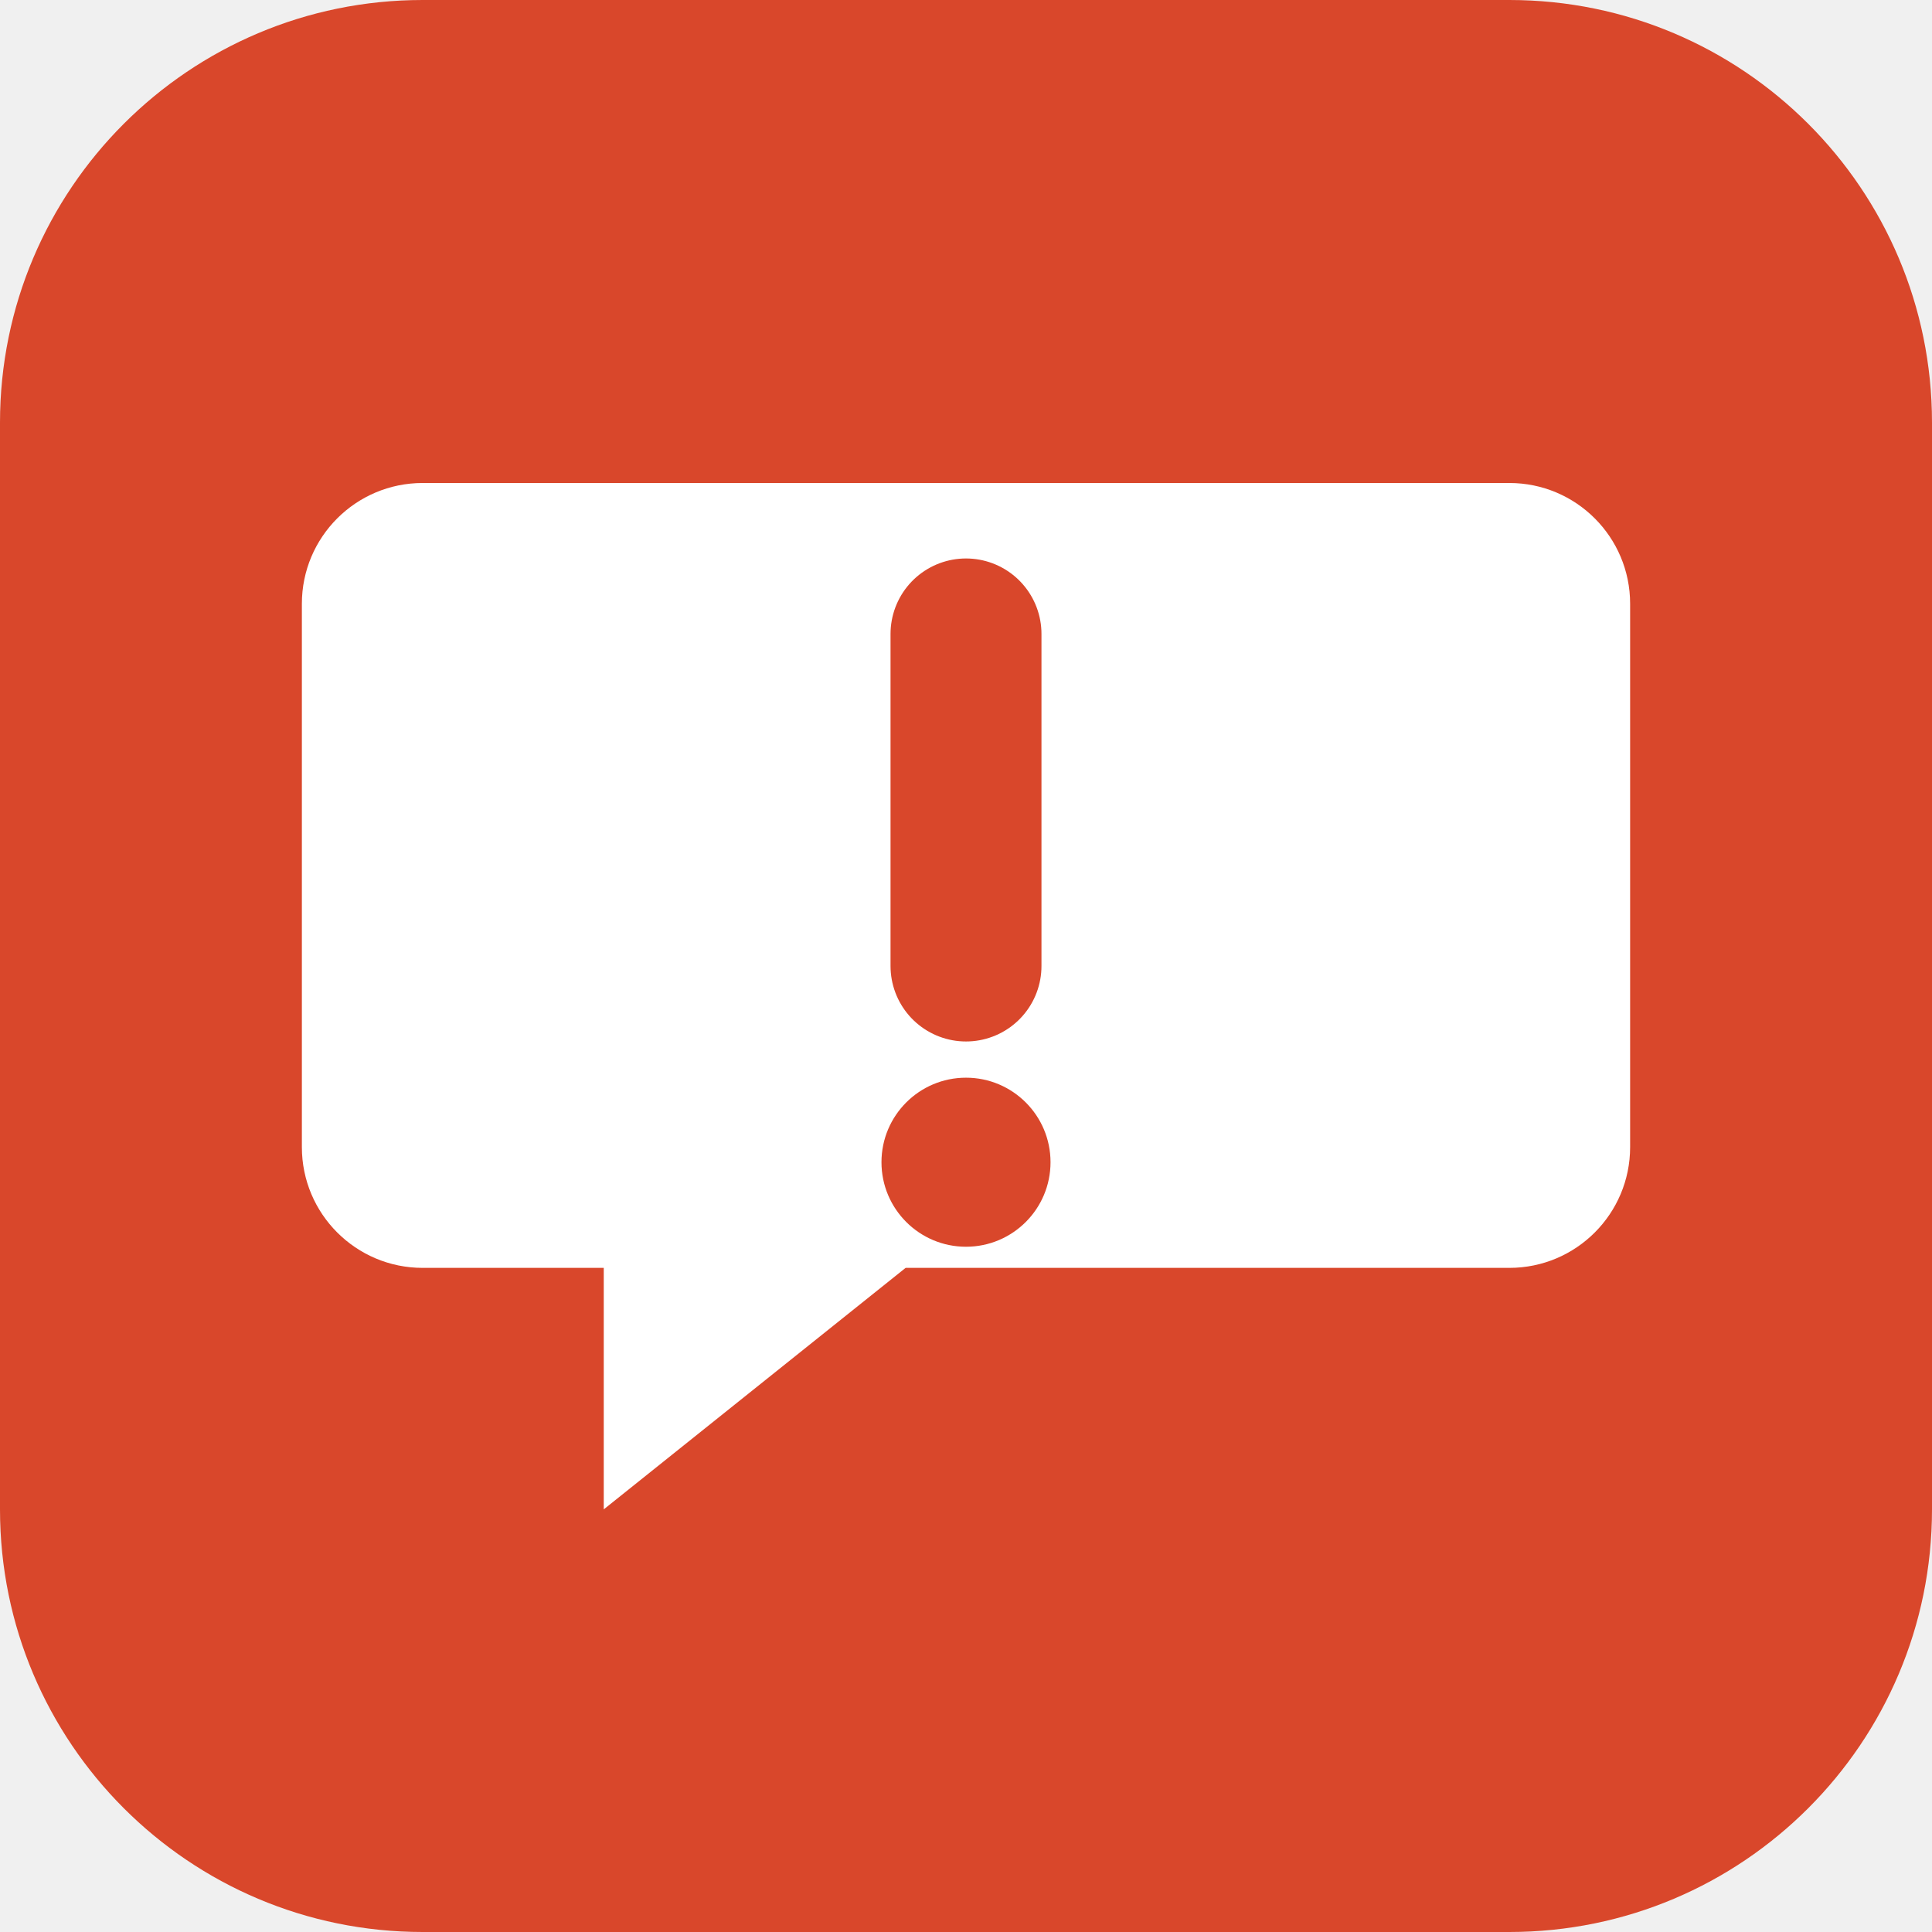
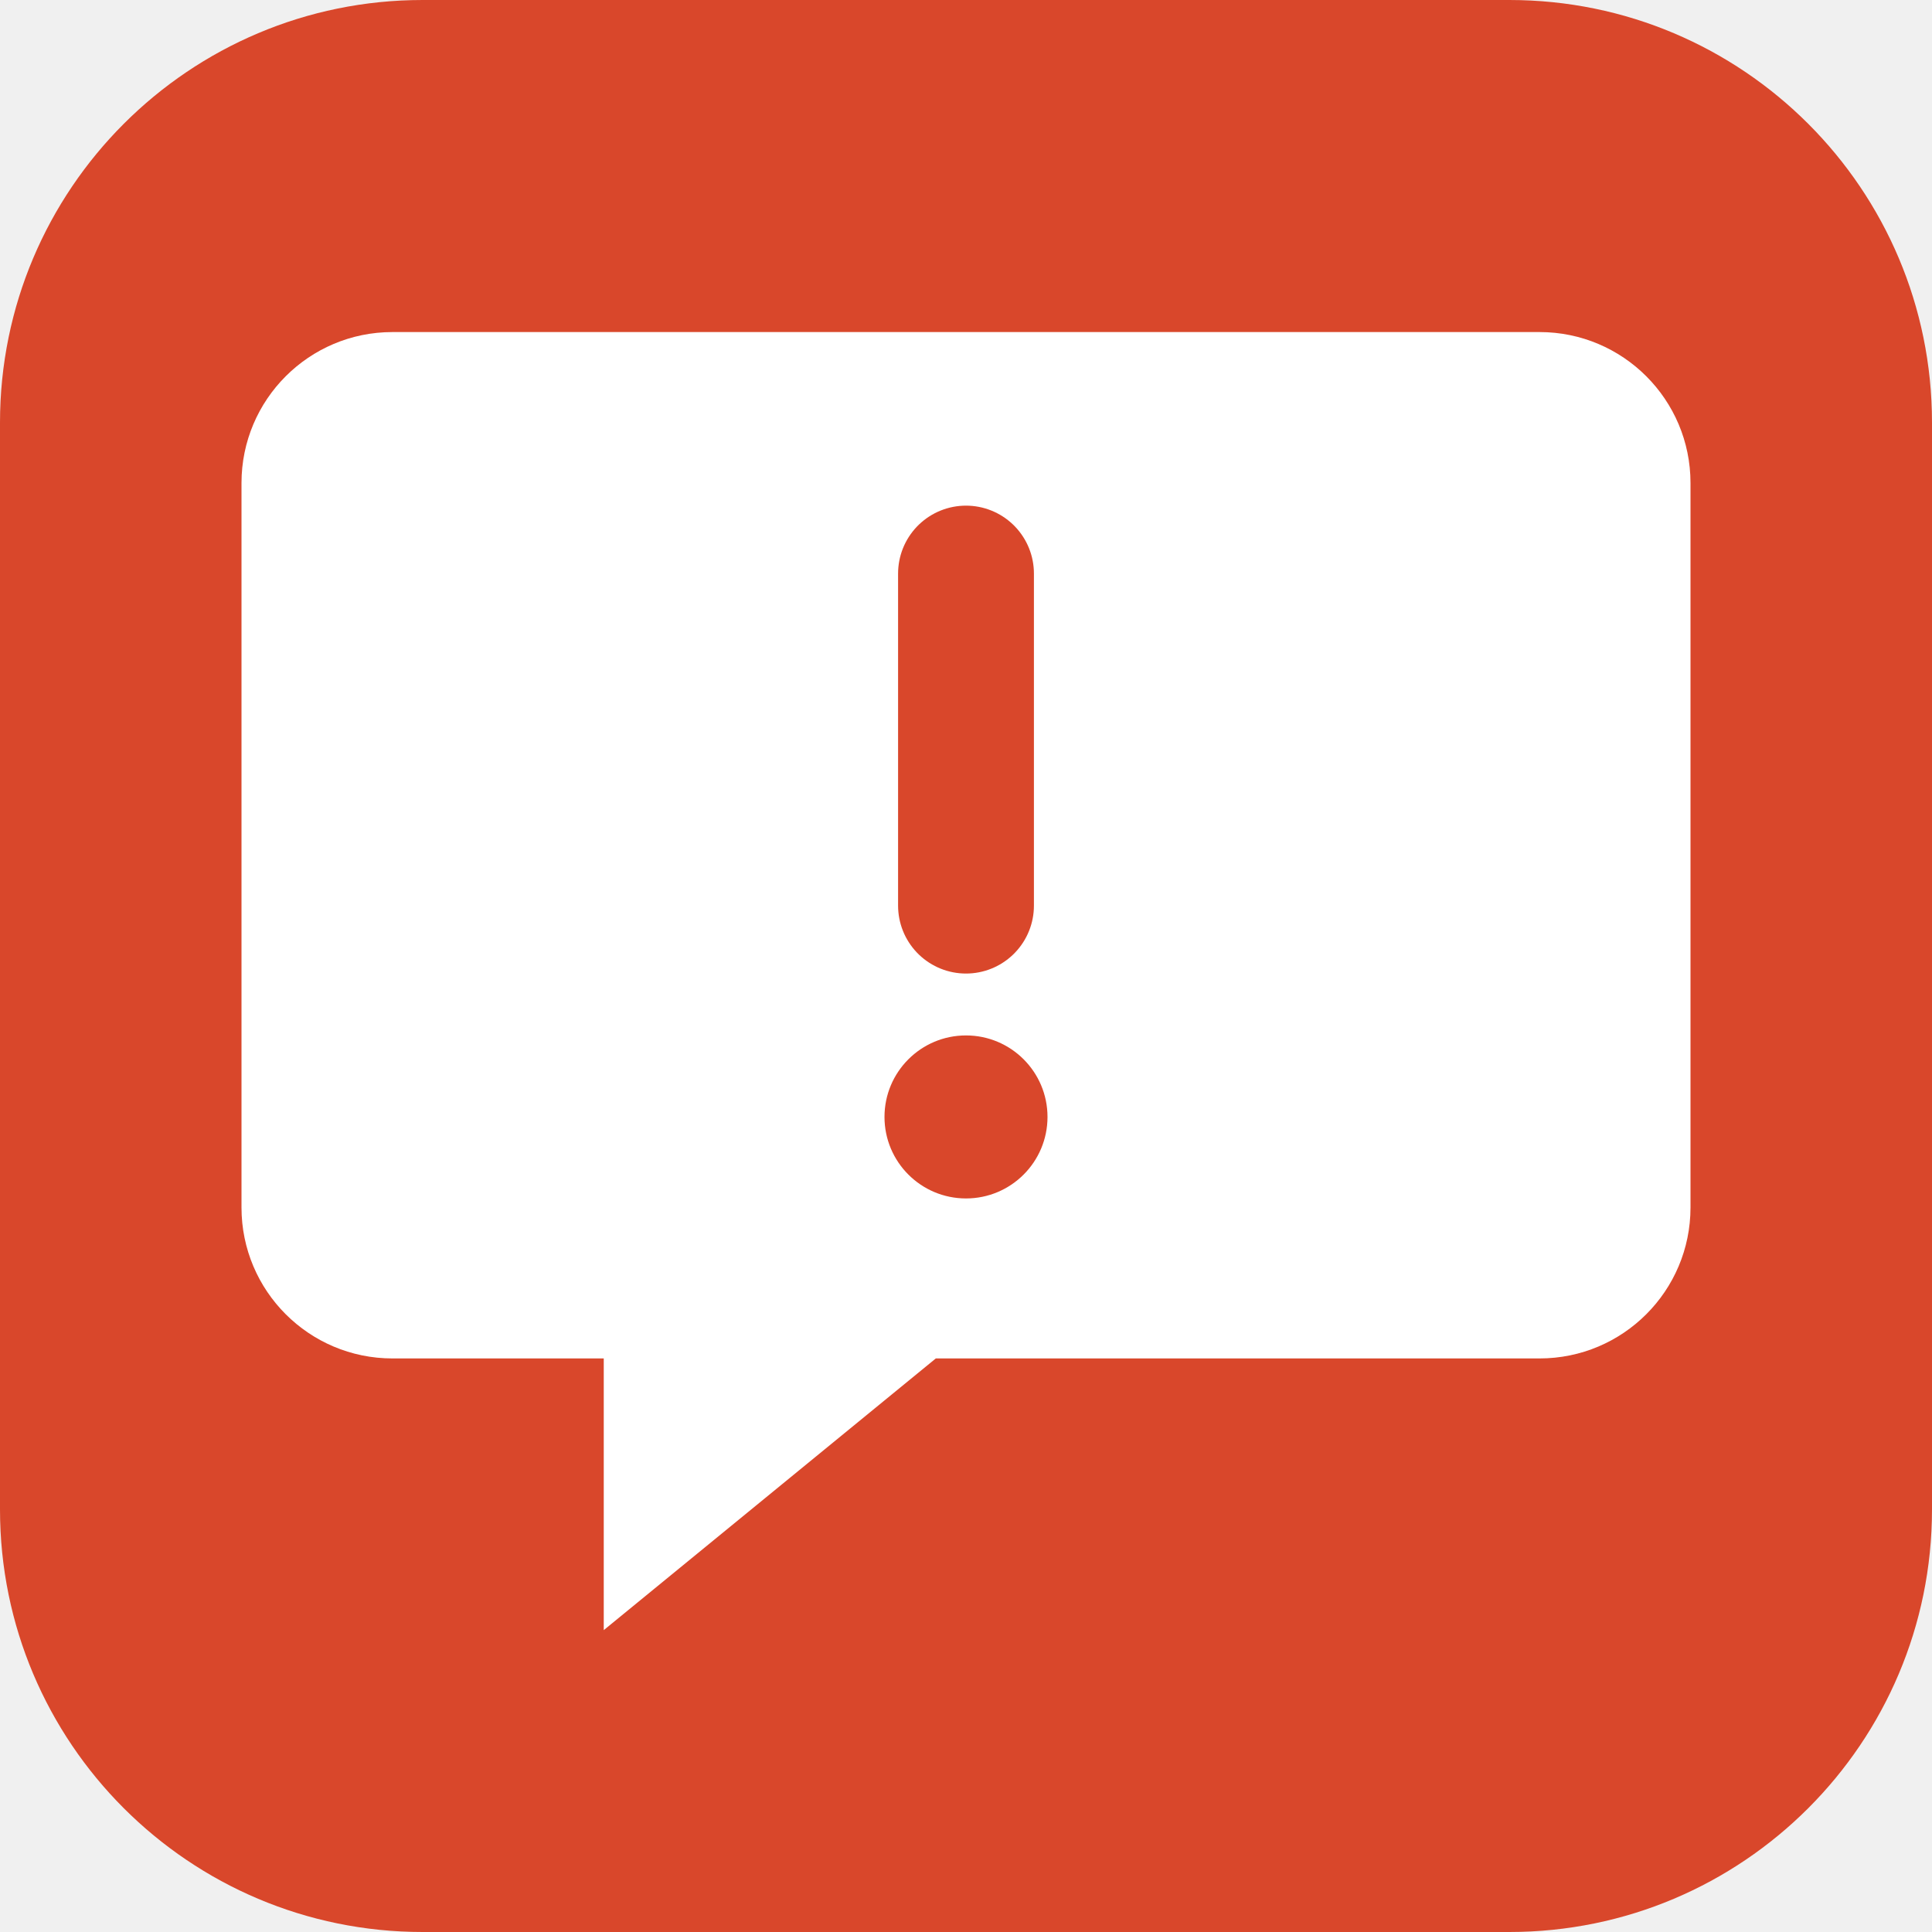
<svg xmlns="http://www.w3.org/2000/svg" viewBox="0 0 64 64" width="64" height="64">
  <rect width="64" height="64" rx="14" fill="#D9472B" />
-   <path d="M14 16h36a4 4 0 0 1 4 4v18a4 4 0 0 1-4 4H30l-10 8v-8h-6a4 4 0 0 1-4-4V20a4 4 0 0 1 4-4z" fill="#fff" />
-   <path d="M32 21v11" stroke="#D9472B" stroke-width="5" stroke-linecap="round" />
-   <circle cx="32" cy="38.5" r="2.8" fill="#D9472B" />
+   <path d="M13 11h38a5 5 0 0 1 5 5v24a5 5 0 0 1-5 5H31l-11 9v-9h-7a5 5 0 0 1-5-5V16a5 5 0 0 1 5-5z" fill="#fff" />
+   <path d="M32 19v11" stroke="#D9472B" stroke-width="4.5" stroke-linecap="round" />
+   <circle cx="32" cy="37" r="2.7" fill="#D9472B" />
</svg>
